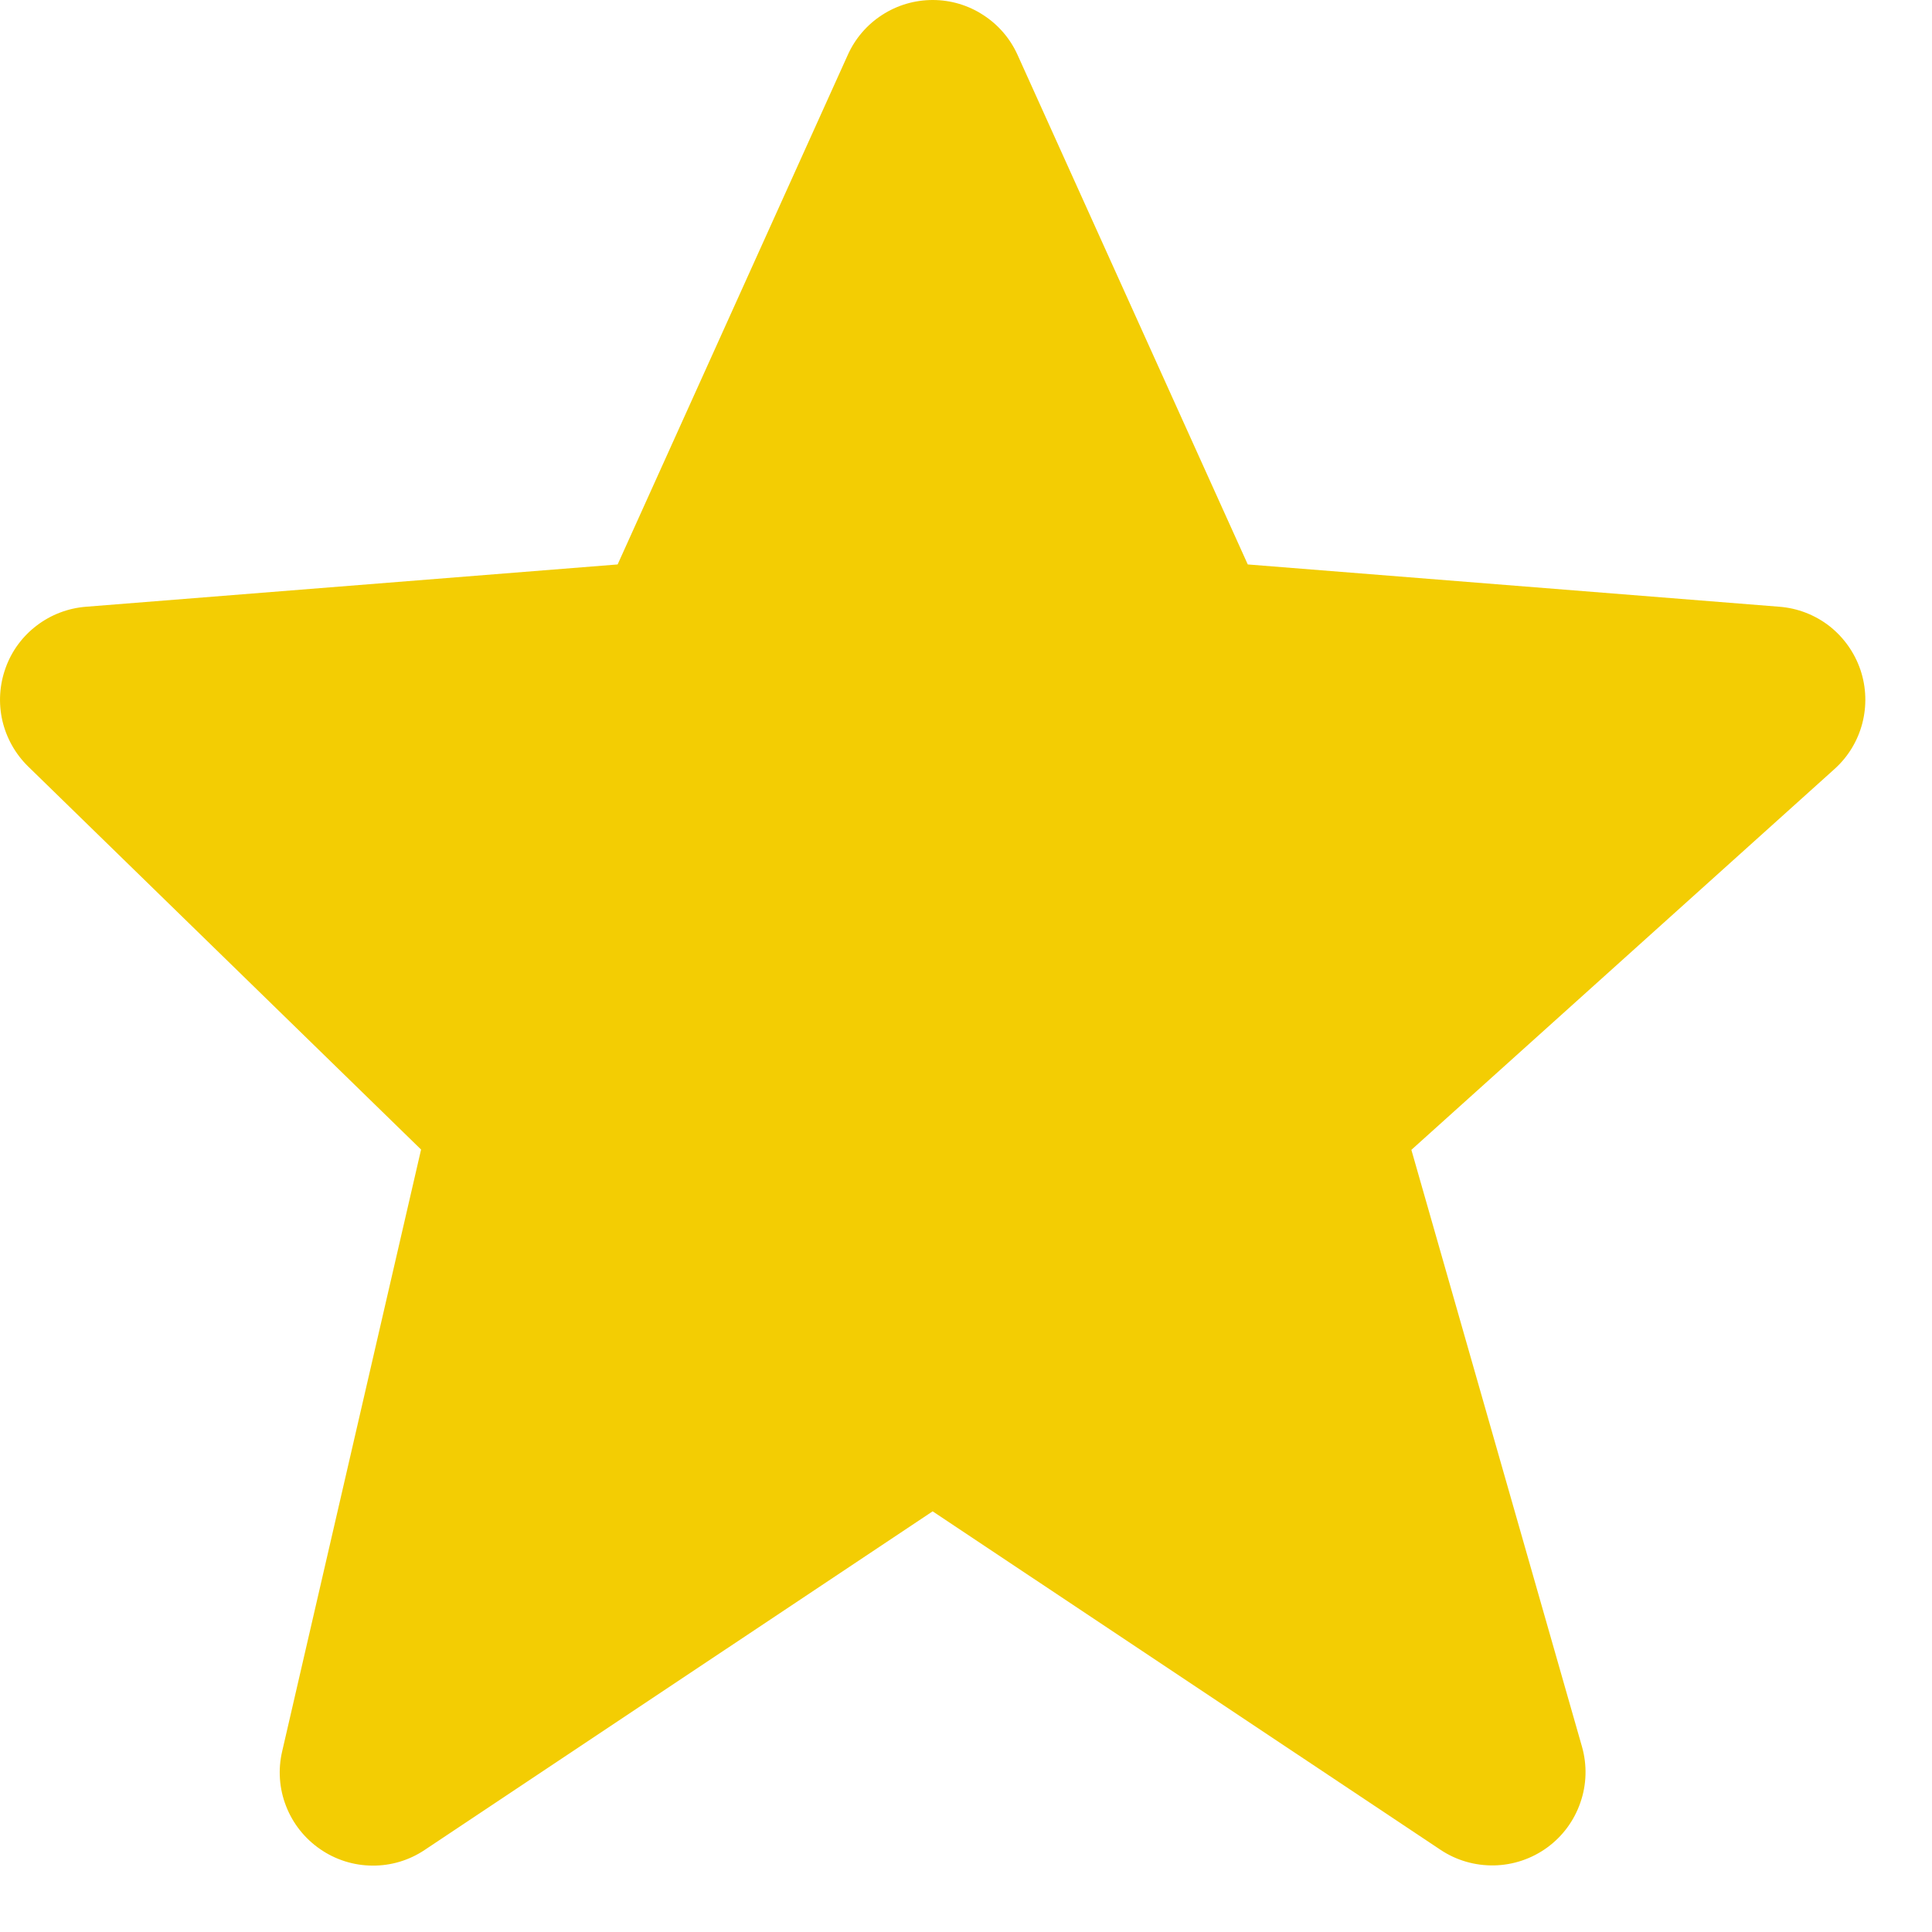
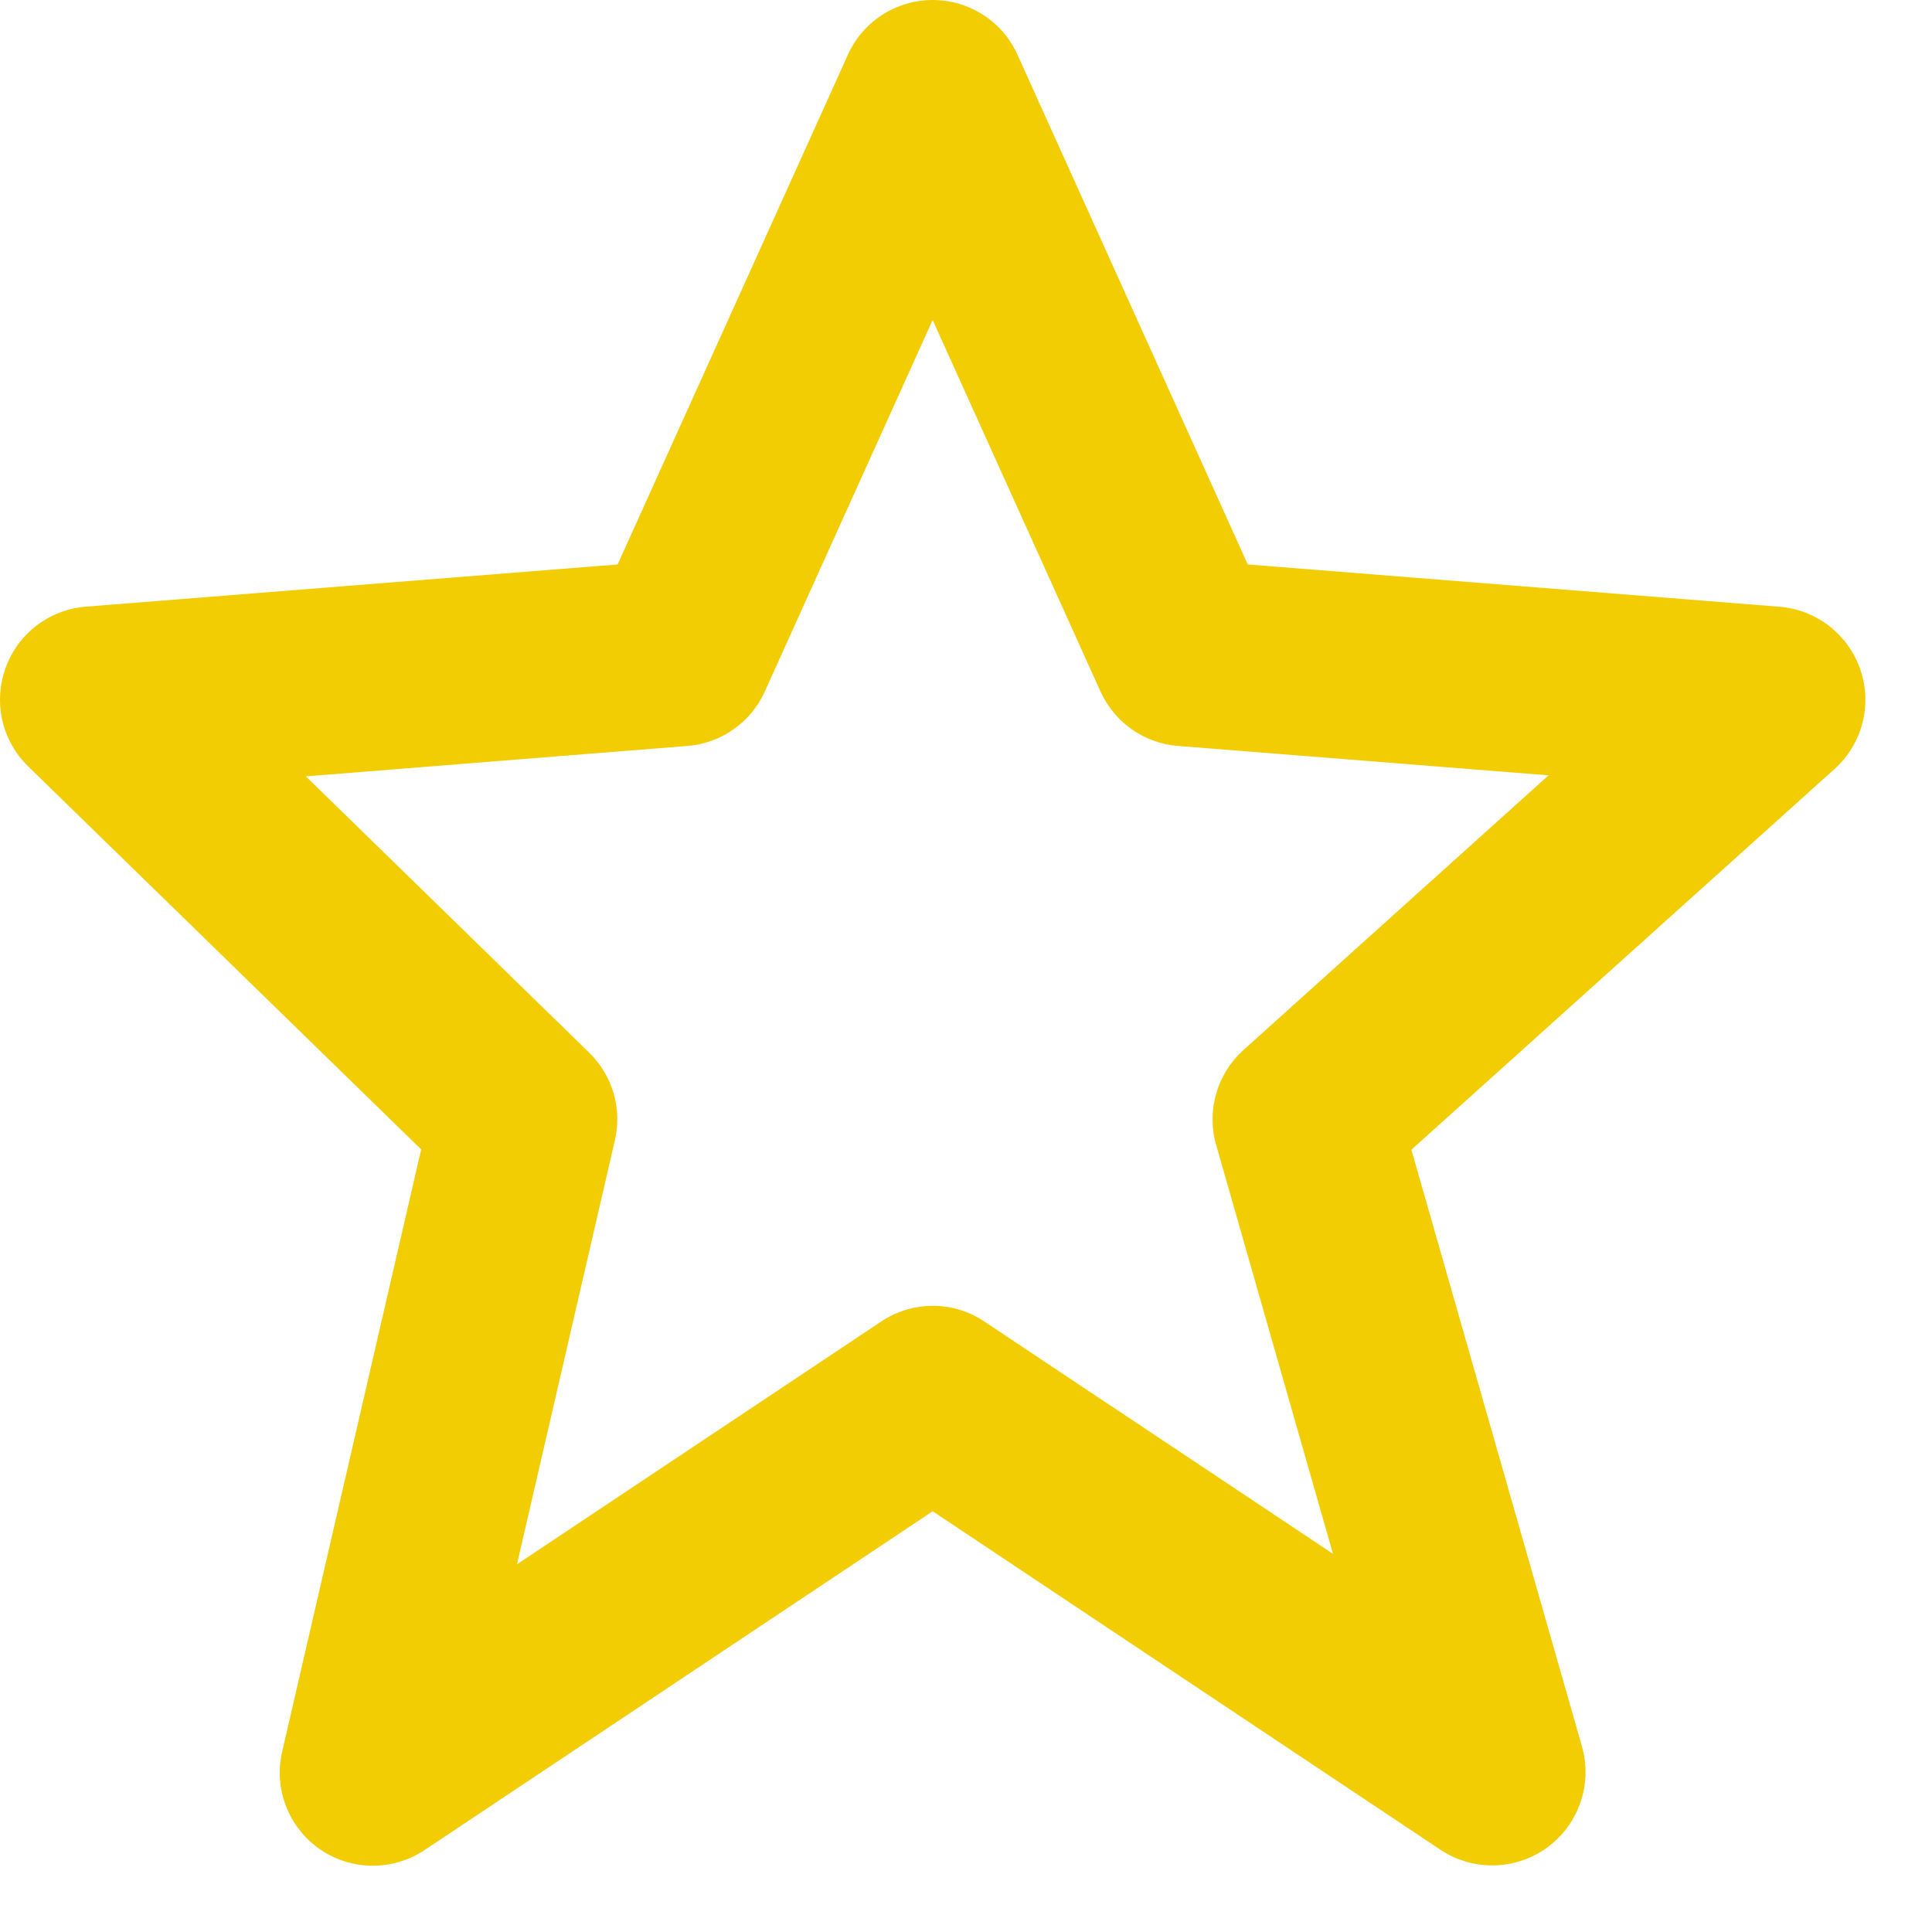
<svg xmlns="http://www.w3.org/2000/svg" width="19" height="19" viewBox="0 0 19 19" fill="none">
-   <path d="M18.296 6.587C18.238 6.417 18.132 6.268 17.991 6.157C17.849 6.047 17.679 5.981 17.5 5.967L12.271 5.551L10.008 0.542C9.936 0.381 9.819 0.244 9.67 0.148C9.522 0.051 9.349 9.71158e-05 9.173 1.37932e-07C8.996 -9.684e-05 8.823 0.051 8.675 0.147C8.526 0.243 8.409 0.38 8.337 0.541L6.074 5.551L0.845 5.967C0.669 5.981 0.501 6.045 0.361 6.152C0.221 6.258 0.114 6.403 0.055 6.569C-0.005 6.735 -0.016 6.914 0.023 7.086C0.063 7.258 0.151 7.415 0.277 7.538L4.141 11.305L2.775 17.223C2.733 17.402 2.746 17.59 2.813 17.761C2.879 17.932 2.996 18.08 3.147 18.184C3.298 18.289 3.477 18.346 3.661 18.347C3.845 18.349 4.025 18.295 4.178 18.192L9.172 14.863L14.167 18.192C14.323 18.296 14.507 18.349 14.695 18.345C14.882 18.341 15.064 18.28 15.216 18.169C15.367 18.059 15.481 17.905 15.542 17.727C15.604 17.55 15.609 17.358 15.558 17.178L13.88 11.308L18.041 7.563C18.314 7.318 18.413 6.934 18.296 6.587Z" fill="#F3CD03" />
+   <path d="M4.142 11.304L2.776 17.222C2.733 17.402 2.746 17.589 2.812 17.761C2.878 17.933 2.994 18.081 3.146 18.186C3.297 18.291 3.477 18.347 3.661 18.348C3.845 18.349 4.025 18.295 4.178 18.192L9.172 14.862L14.167 18.192C14.323 18.296 14.507 18.349 14.695 18.345C14.882 18.341 15.064 18.279 15.216 18.169C15.367 18.058 15.481 17.904 15.542 17.727C15.604 17.55 15.609 17.358 15.558 17.177L13.88 11.307L18.041 7.563C18.174 7.443 18.27 7.287 18.315 7.113C18.36 6.94 18.354 6.757 18.296 6.587C18.238 6.417 18.132 6.268 17.991 6.158C17.849 6.048 17.679 5.981 17.5 5.967L12.271 5.551L10.008 0.542C9.936 0.38 9.819 0.243 9.67 0.147C9.522 0.051 9.349 0 9.172 0C8.996 0 8.823 0.051 8.674 0.147C8.526 0.243 8.409 0.38 8.337 0.542L6.074 5.551L0.845 5.966C0.669 5.98 0.501 6.044 0.361 6.151C0.221 6.258 0.114 6.403 0.055 6.569C-0.005 6.735 -0.016 6.914 0.023 7.086C0.063 7.258 0.151 7.414 0.277 7.537L4.142 11.304ZM6.759 7.336C6.923 7.324 7.08 7.267 7.214 7.172C7.349 7.078 7.455 6.949 7.522 6.799L9.172 3.147L10.822 6.799C10.89 6.949 10.996 7.078 11.13 7.172C11.265 7.267 11.422 7.324 11.586 7.336L15.229 7.625L12.229 10.326C11.968 10.56 11.864 10.922 11.96 11.259L13.109 15.281L9.682 12.997C9.532 12.896 9.355 12.842 9.174 12.842C8.993 12.842 8.816 12.896 8.665 12.997L5.084 15.384L6.047 11.214C6.083 11.061 6.078 10.901 6.034 10.75C5.989 10.599 5.907 10.462 5.794 10.352L3.008 7.635L6.759 7.336Z" fill="#F3CD03" />
</svg>
